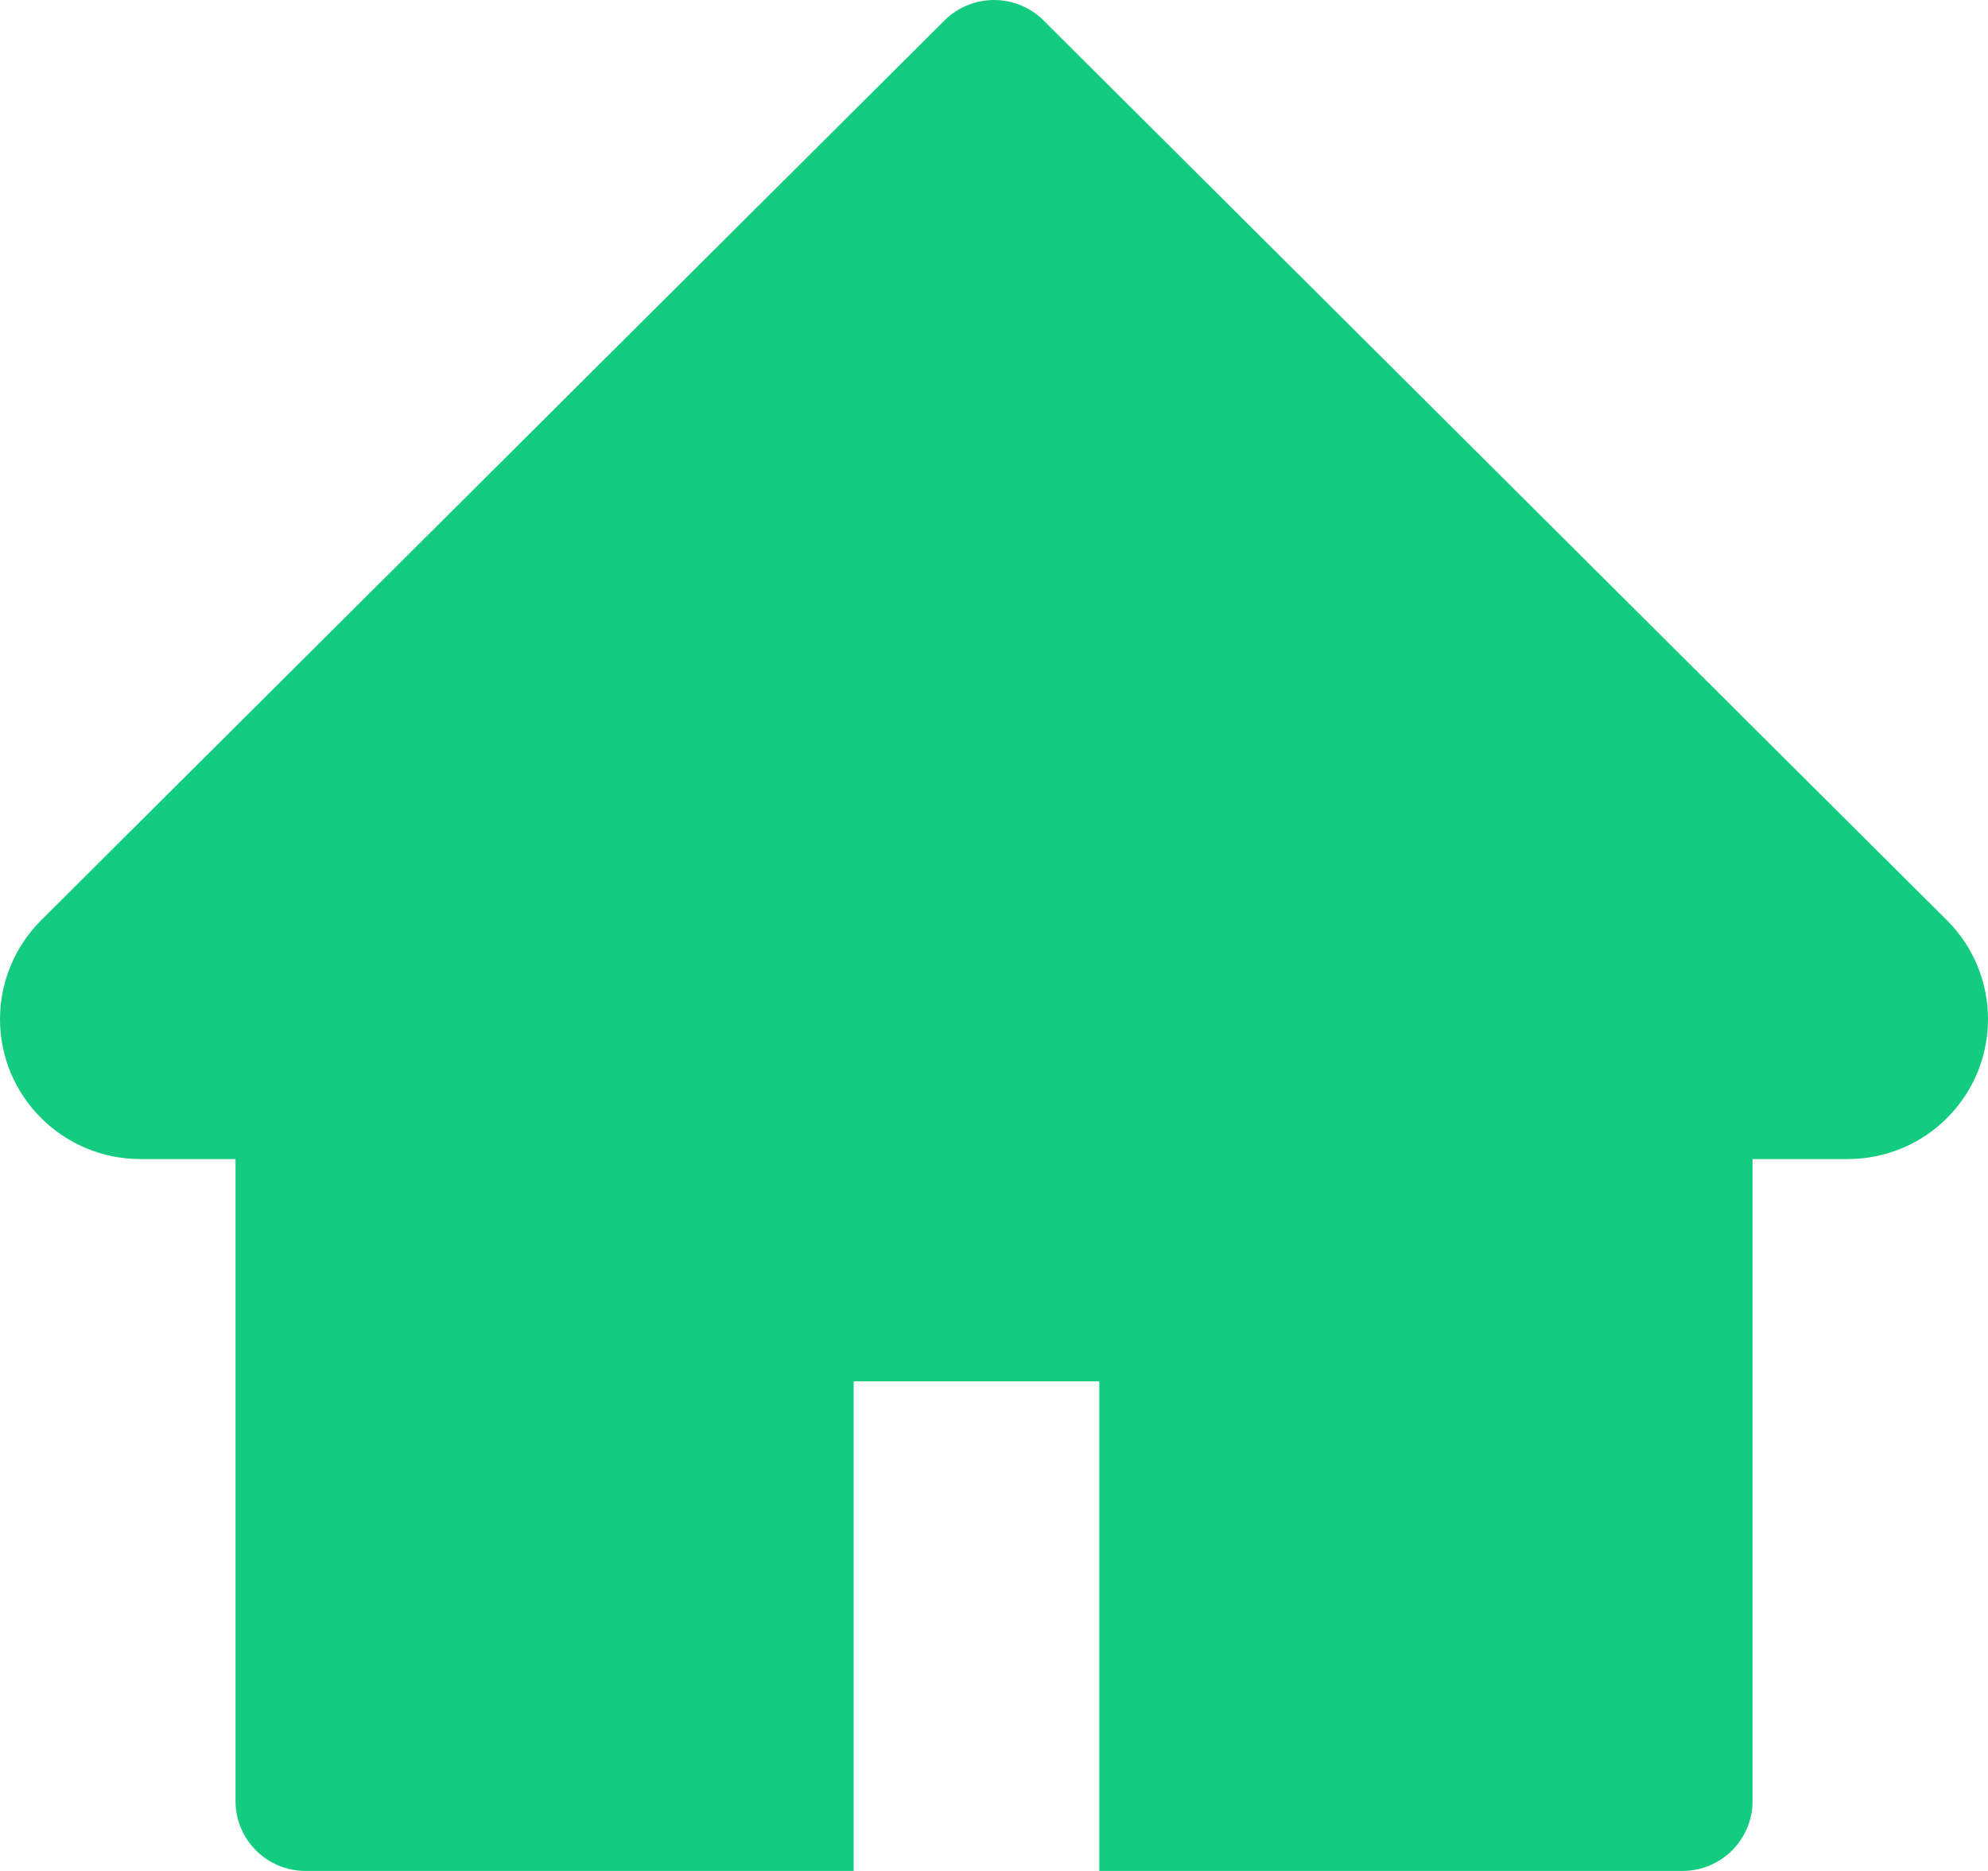
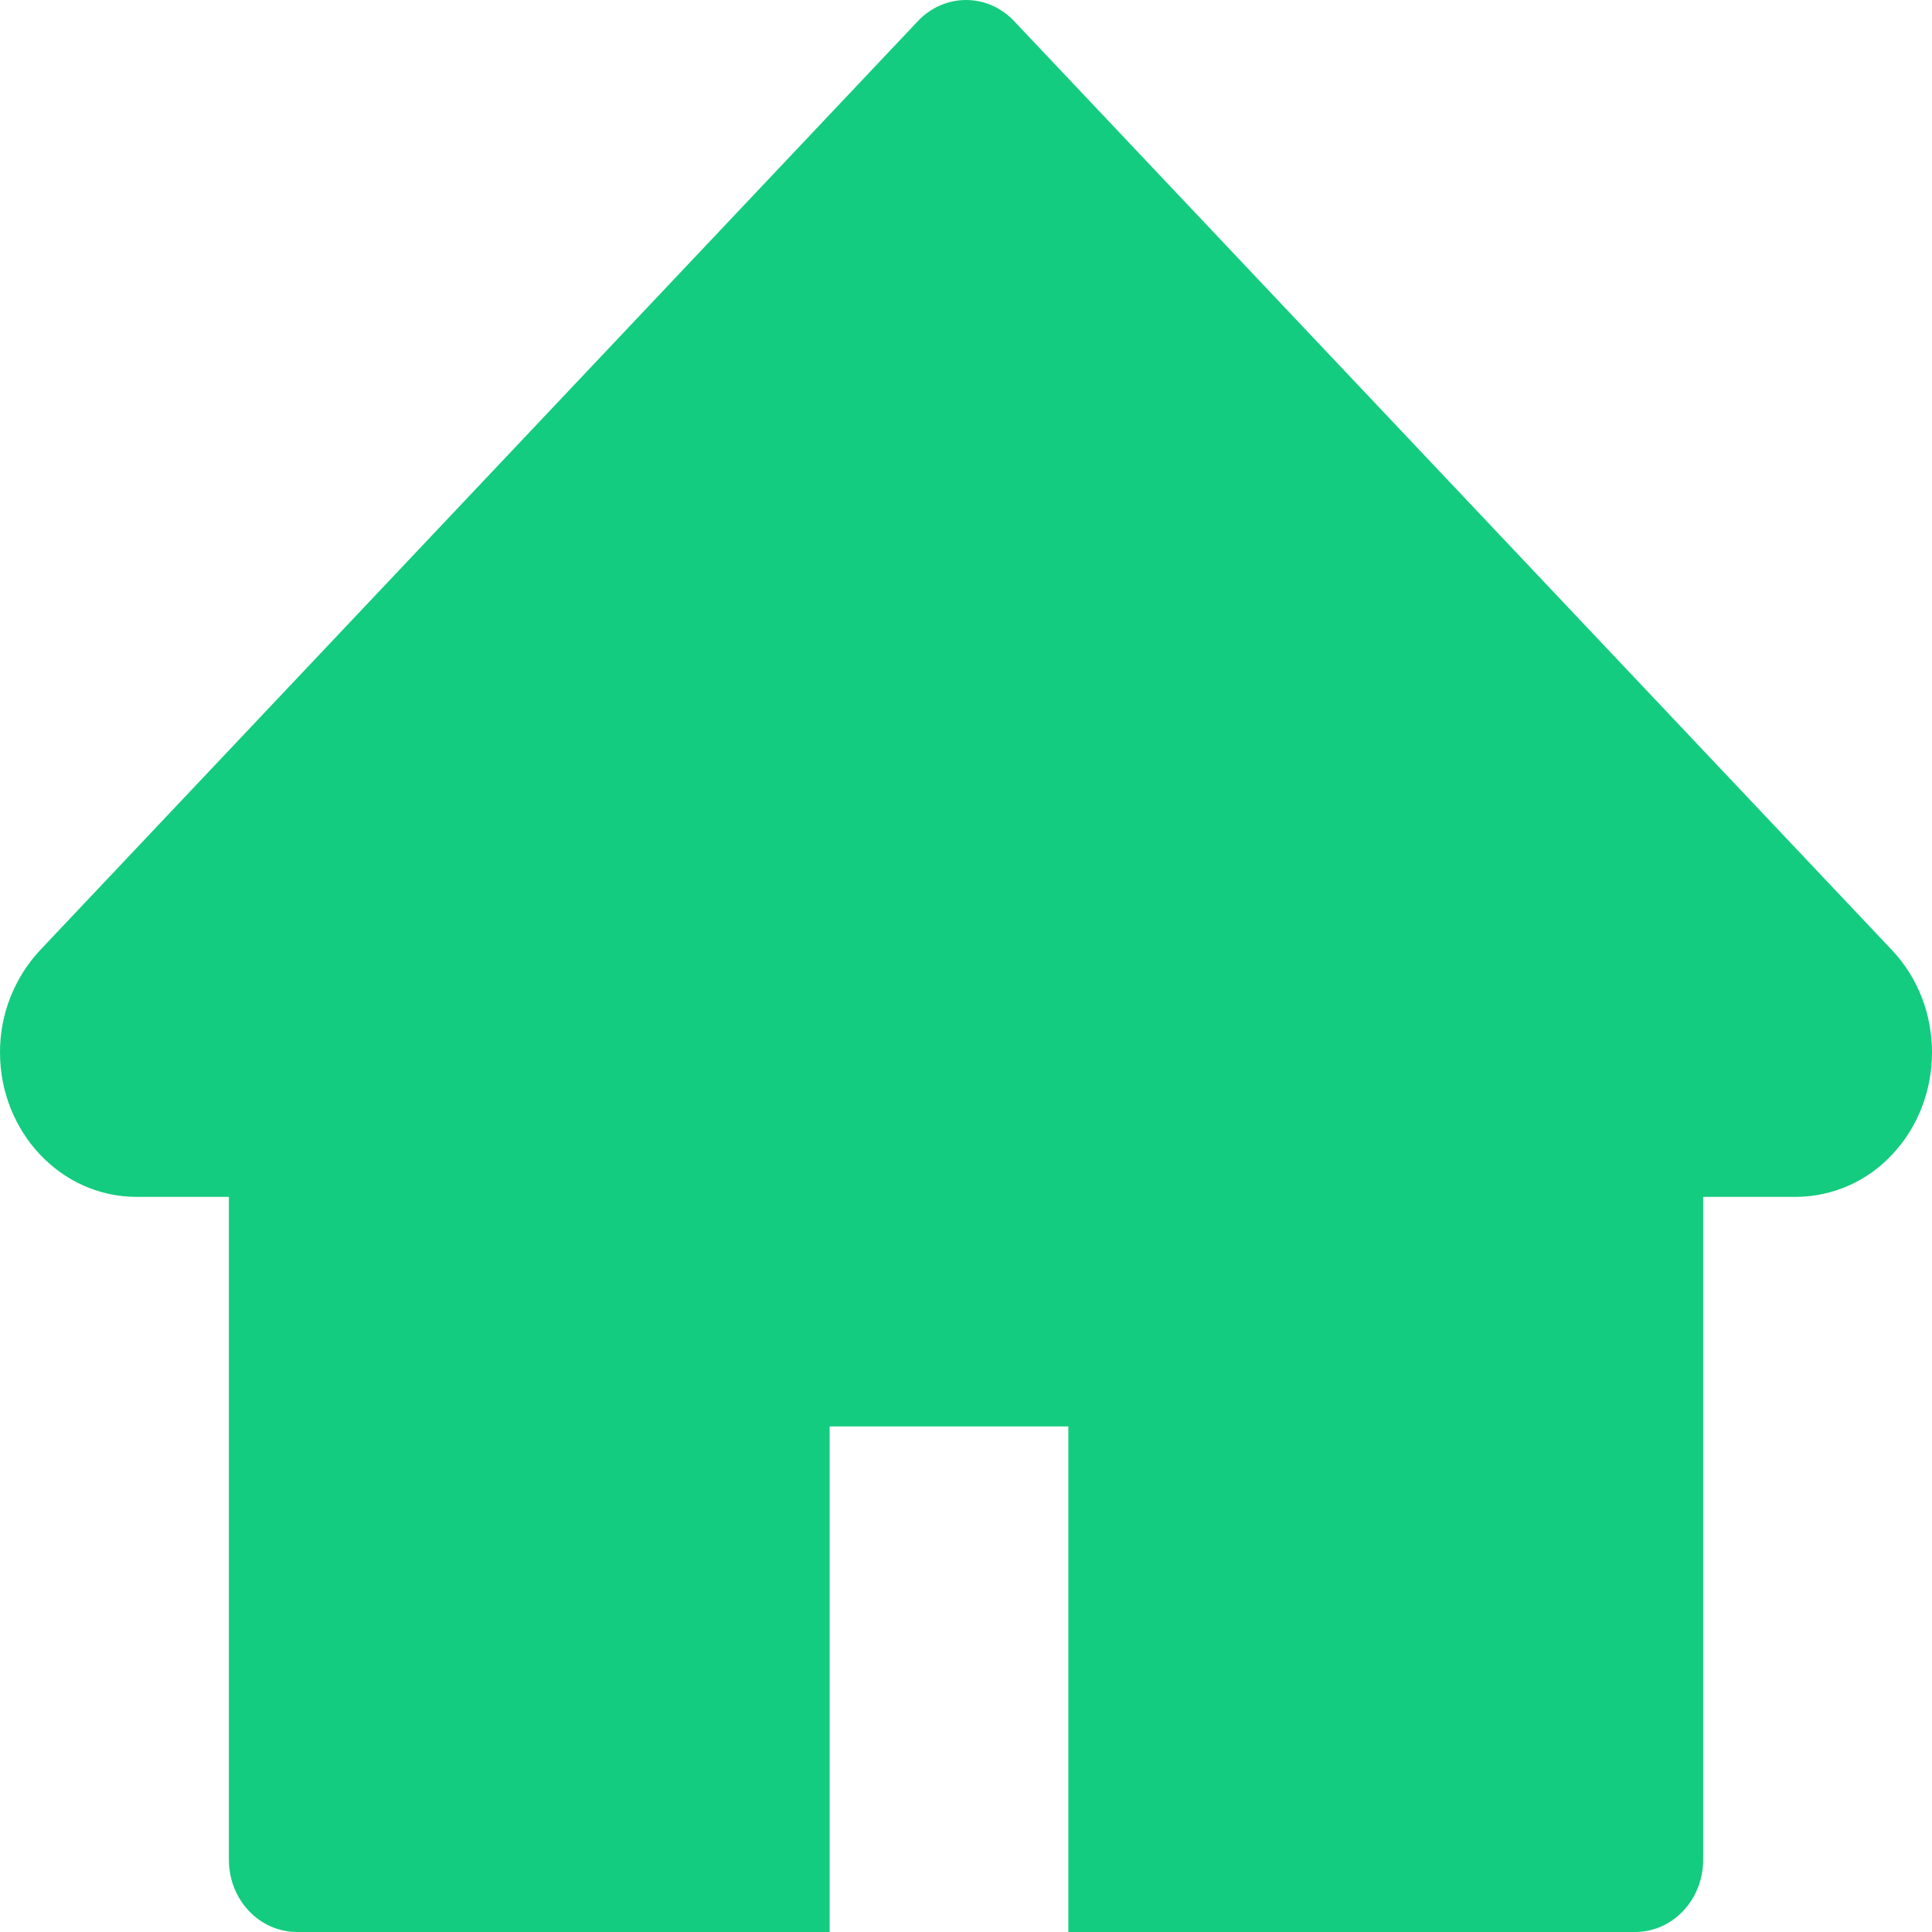
- <svg xmlns="http://www.w3.org/2000/svg" width="34" height="32" viewBox="0 0 34 32" fill="none">
-   <path d="M33.296 15.738L17.848 0.35C17.737 0.239 17.605 0.151 17.459 0.091C17.314 0.031 17.158 0 17.001 0C16.843 0 16.687 0.031 16.542 0.091C16.396 0.151 16.264 0.239 16.153 0.35L0.705 15.738C0.255 16.186 0 16.796 0 17.431C0 18.751 1.076 19.824 2.4 19.824H4.028V30.804C4.028 31.465 4.564 32 5.228 32H14.6V23.626H18.801V32H28.773C29.437 32 29.973 31.465 29.973 30.804V19.824H31.601C32.239 19.824 32.85 19.573 33.3 19.121C34.234 18.186 34.234 16.672 33.296 15.738V15.738Z" fill="#14CC7F" />
+ <svg xmlns="http://www.w3.org/2000/svg" width="36" height="36" fill="none" viewBox="0 0 36 36">
+   <path fill="#14CC7F" d="M35.255 17.705L18.898.395a1.266 1.266 0 00-.412-.293 1.207 1.207 0 00-.971 0 1.266 1.266 0 00-.412.292L.747 17.705A2.78 2.78 0 000 19.61c0 1.485 1.14 2.692 2.541 2.692h1.724v12.352c0 .745.568 1.346 1.27 1.346h9.924v-9.42h4.448V36h10.559c.703 0 1.27-.601 1.27-1.346V22.302h1.724a2.46 2.46 0 001.799-.79c.989-1.052.989-2.756-.004-3.807z" />
</svg>
